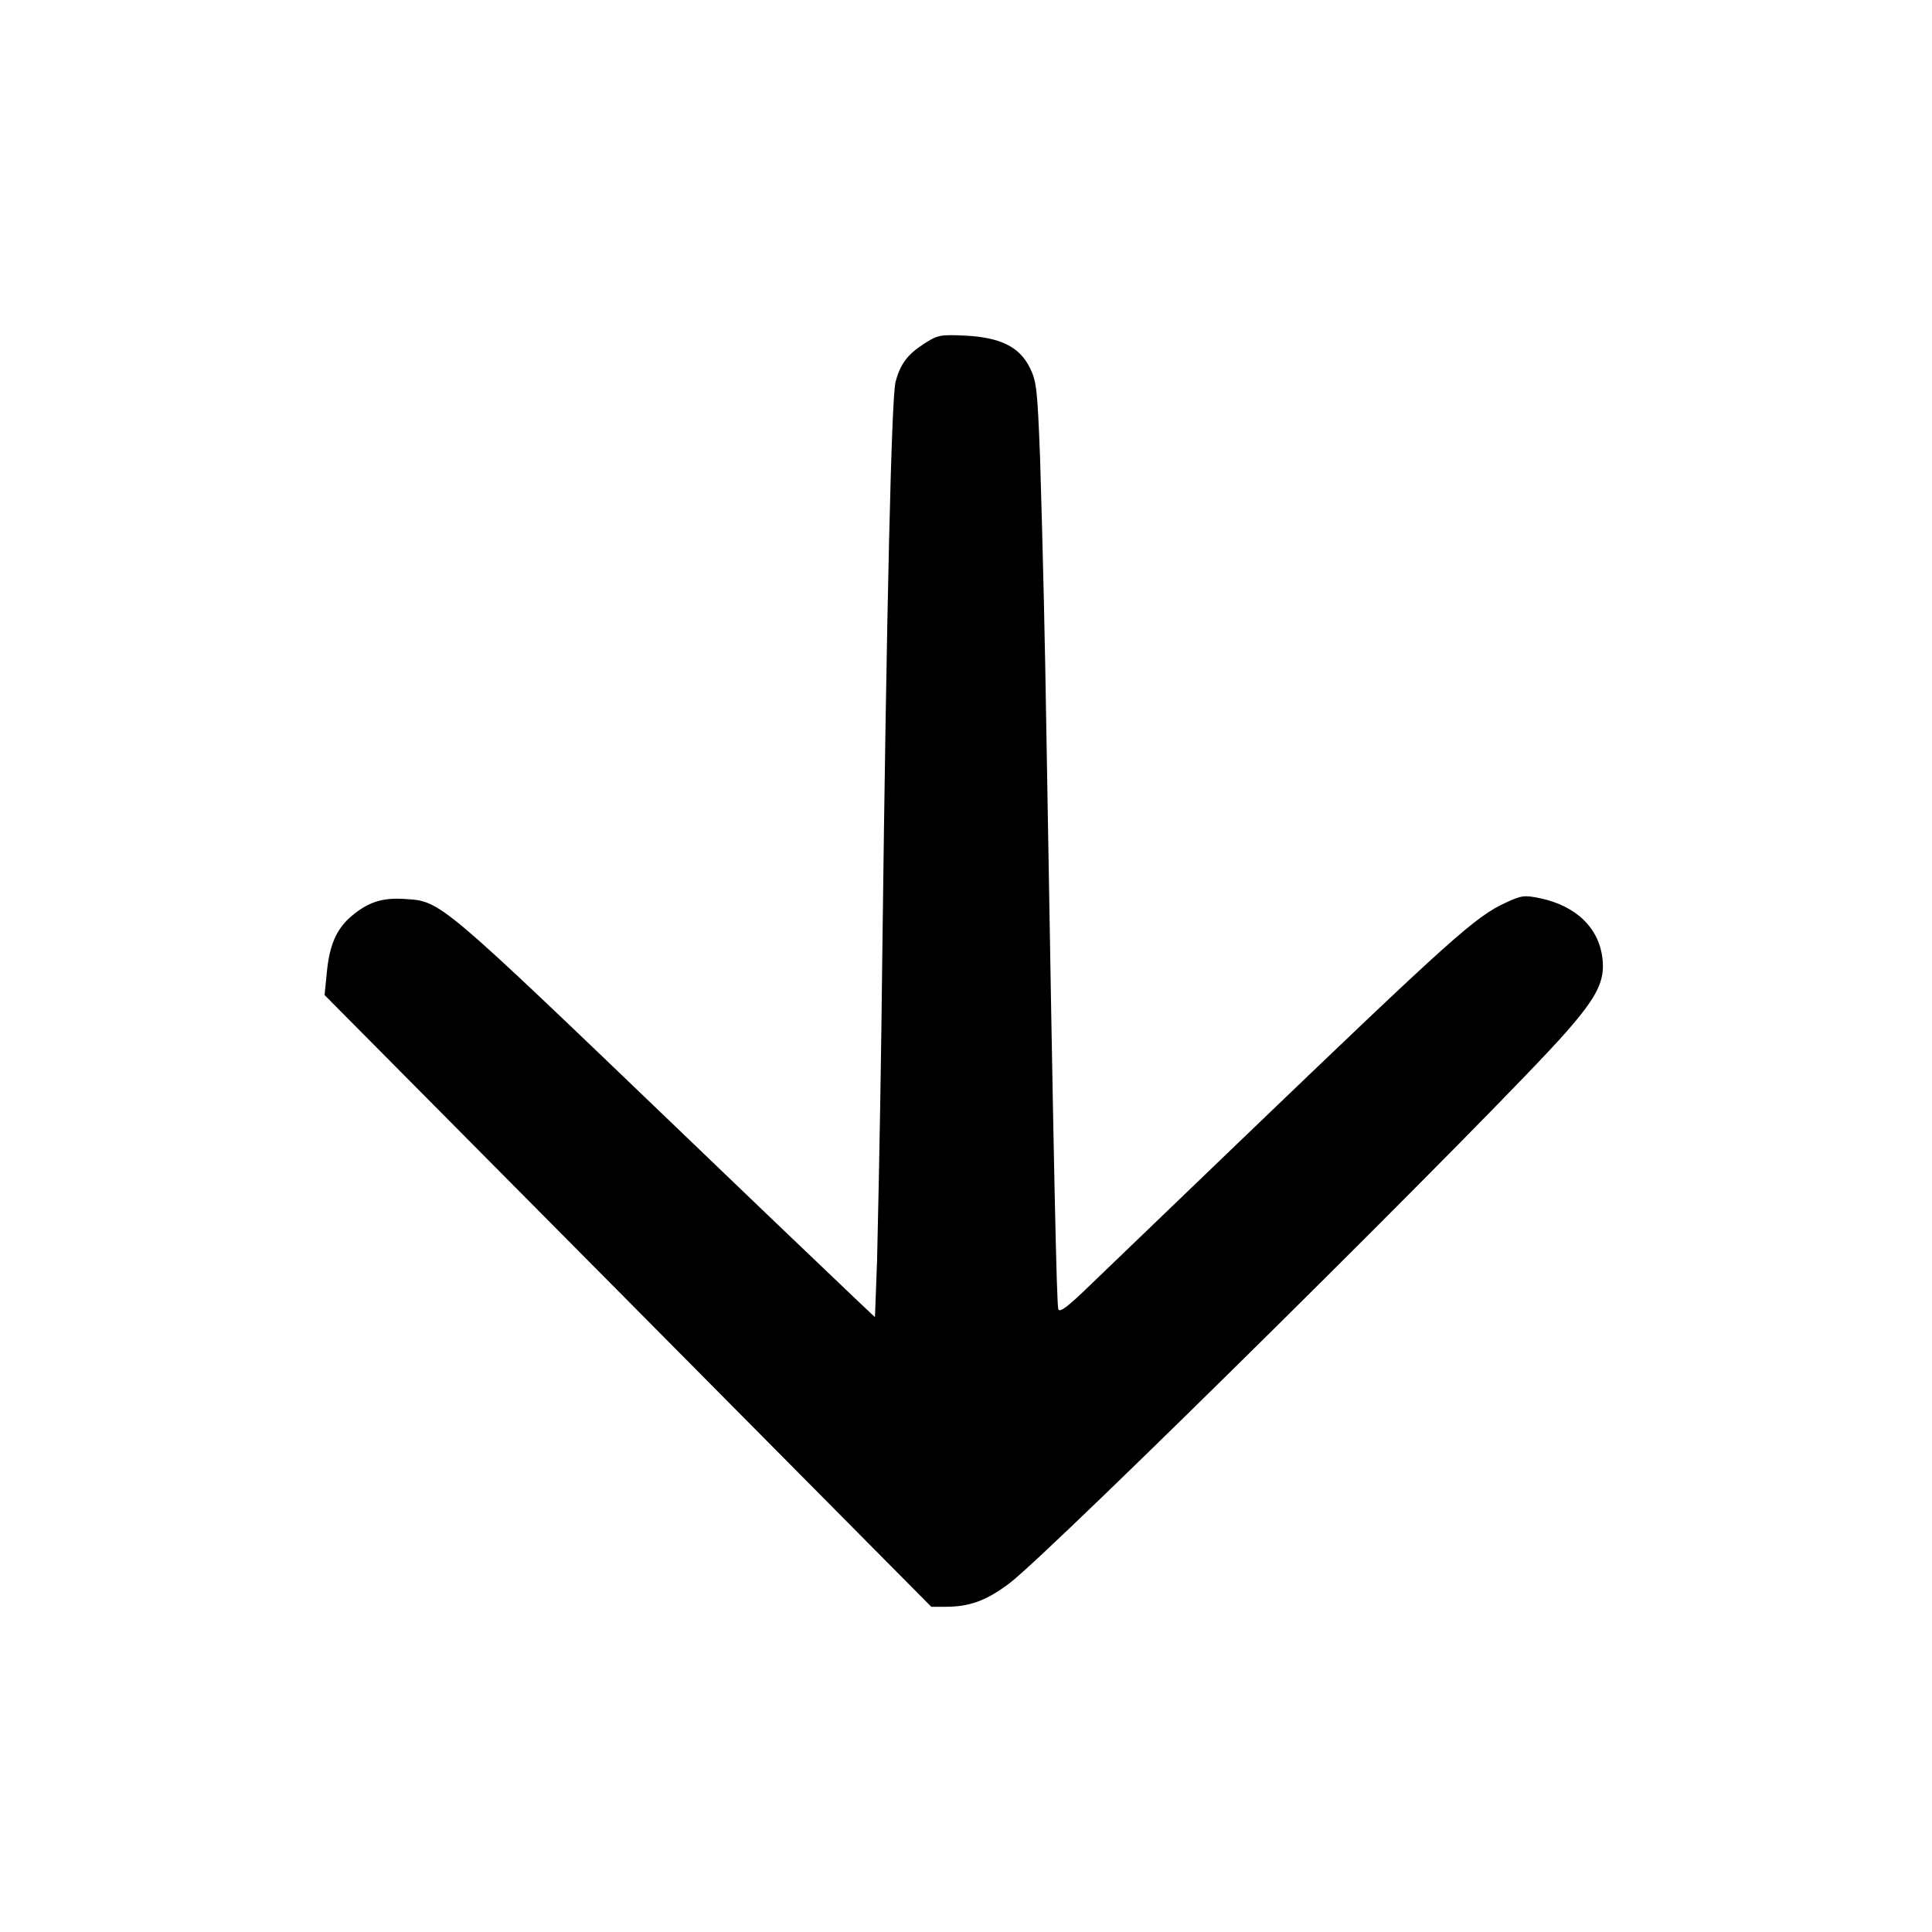
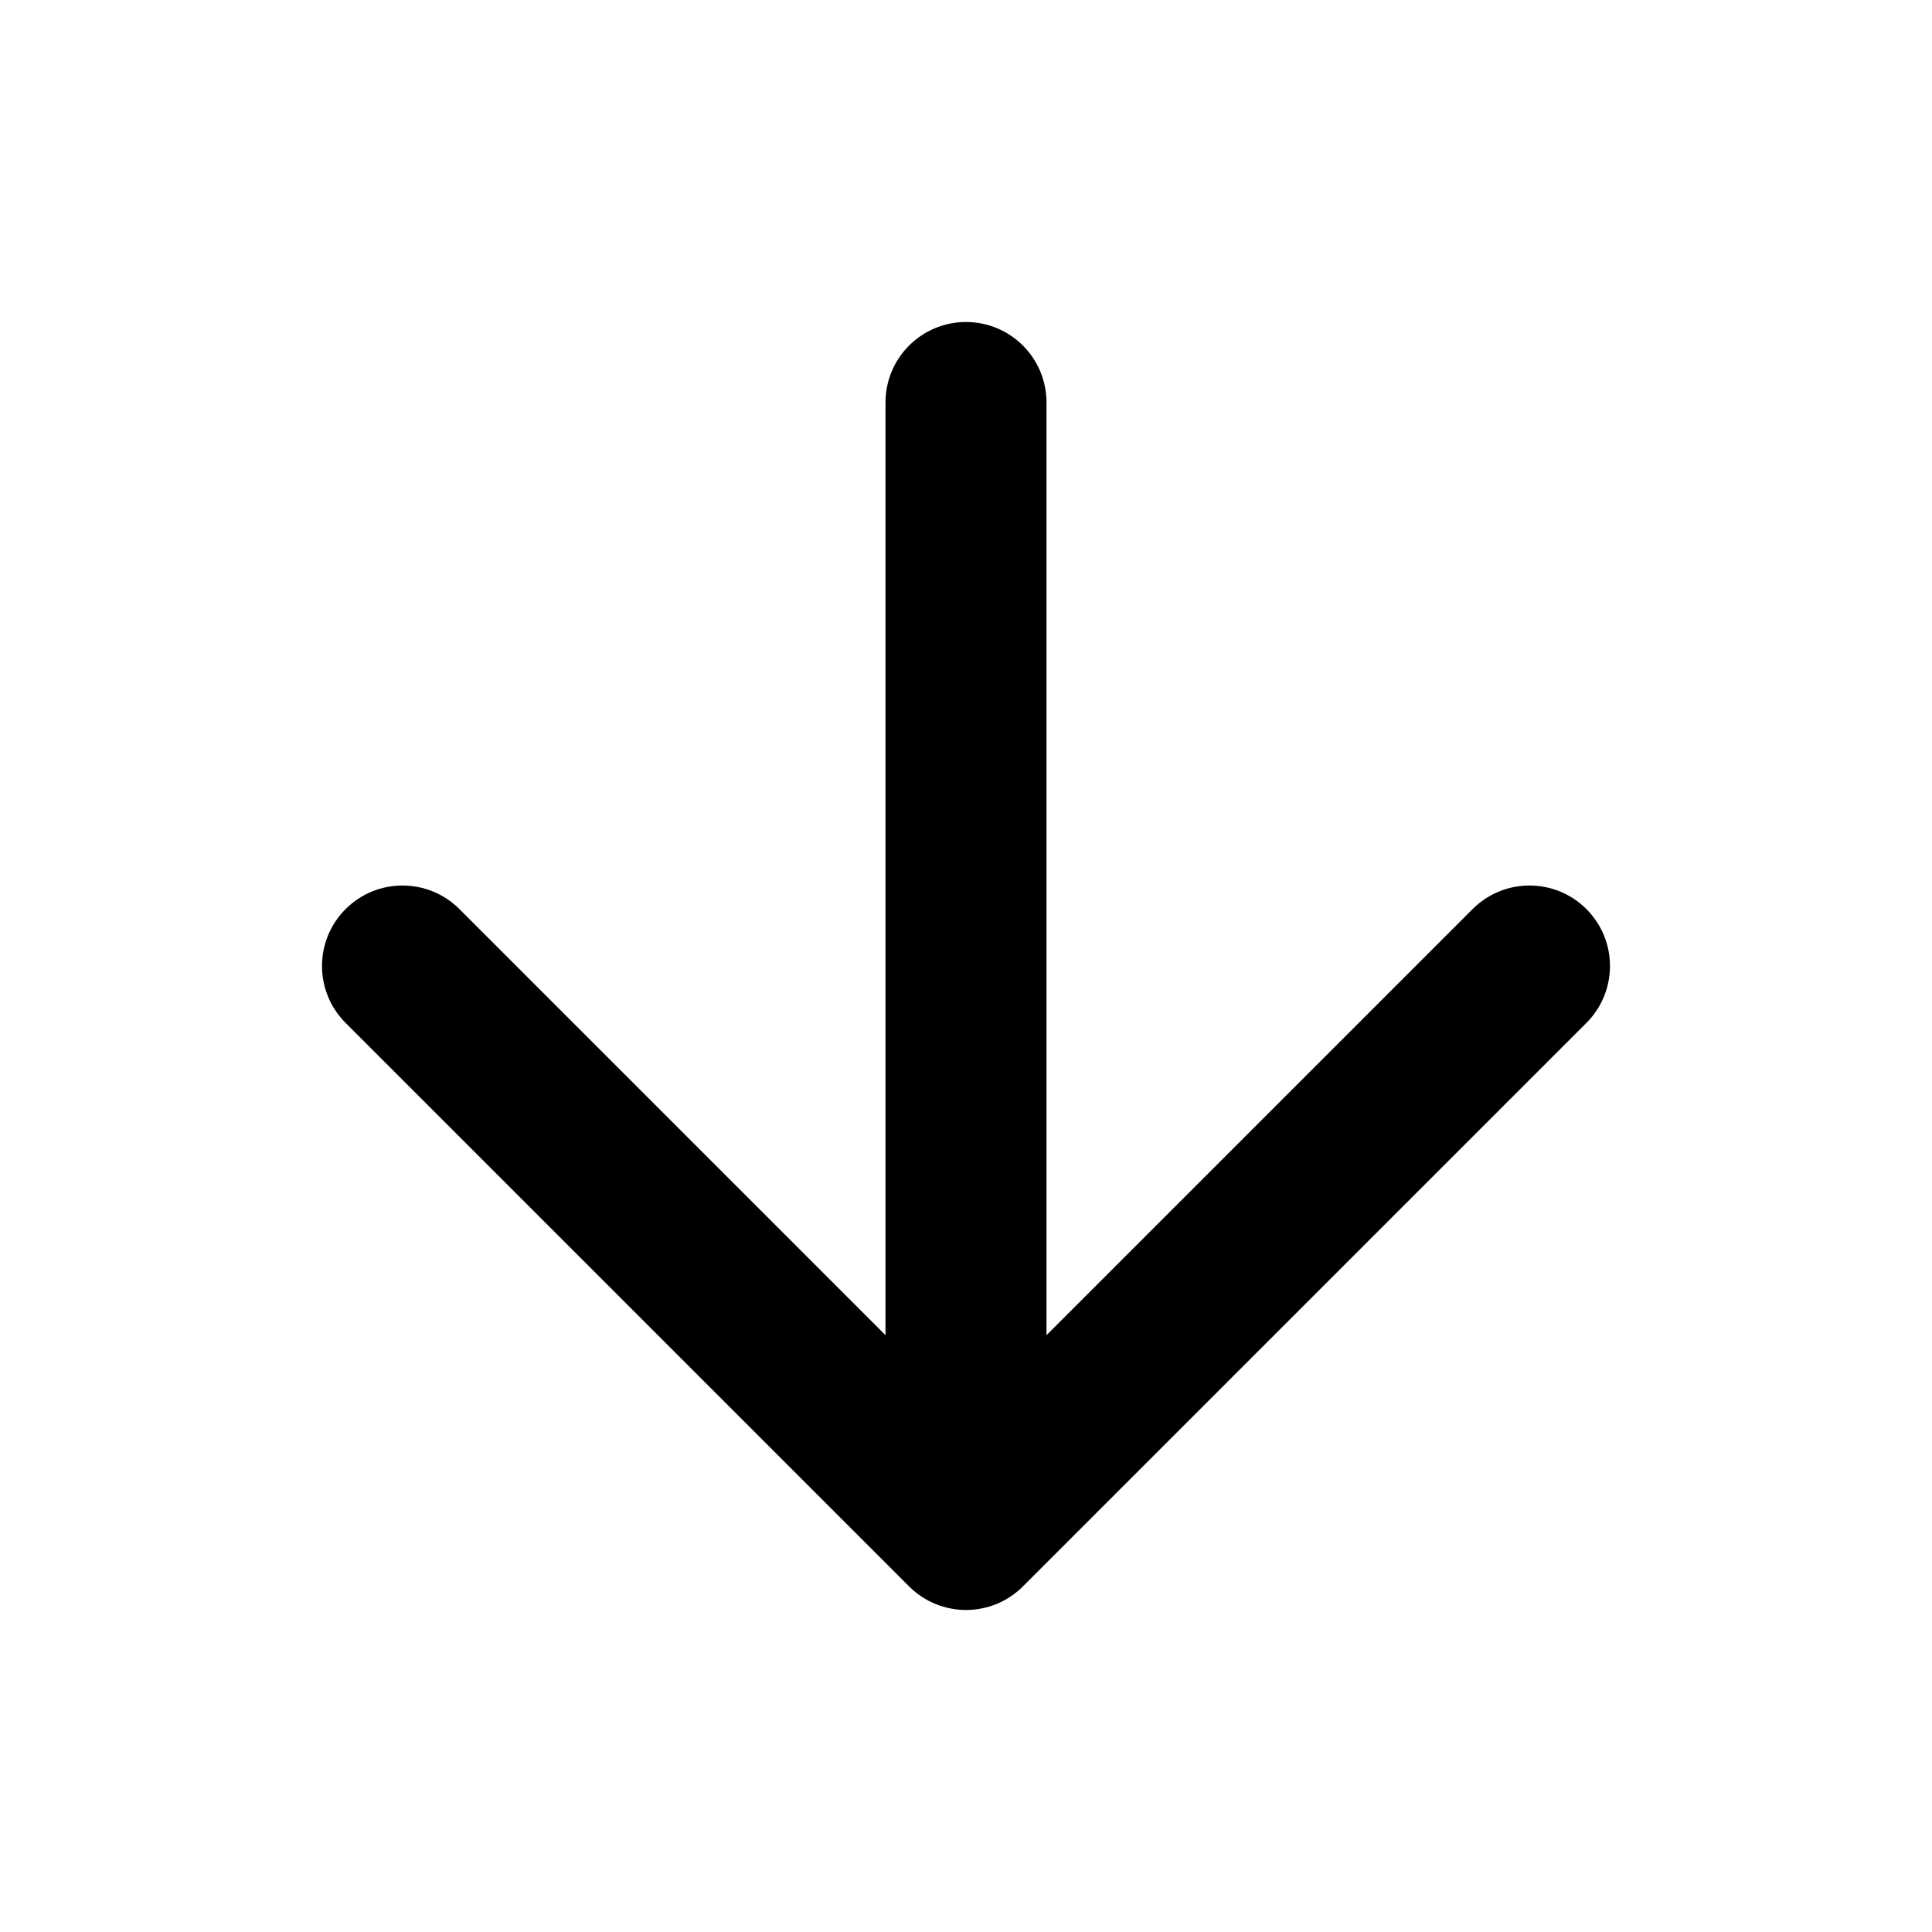
<svg xmlns="http://www.w3.org/2000/svg" viewBox="0 0 24 24">
-   <path d="M11.479 4.27c-.207.134-.295.251-.354.474-.051.19-.111 2.792-.164 7.056a303 303 0 0 1-.066 3.871l-.026.691-.244-.23A606 606 0 0 1 8.5 14.099c-3.073-2.948-3.019-2.902-3.477-2.932-.277-.017-.449.039-.655.212-.186.157-.274.356-.307.691l-.029.291 3.769 3.799 3.768 3.8h.178c.297 0 .505-.076.789-.289.515-.386 6.099-5.914 6.92-6.851.388-.443.483-.636.45-.916-.045-.38-.329-.652-.776-.746-.191-.04-.23-.035-.42.053-.383.175-.668.431-3.35 3.006l-1.825 1.754c-.268.26-.371.338-.388.293-.022-.058-.058-1.78-.148-7.144a226 226 0 0 0-.079-3.435c-.033-.854-.044-.951-.128-1.119-.129-.259-.366-.375-.806-.397-.305-.014-.337-.008-.507.101" />
+   <path d="M12 4a1 1 0 0 0-1 1v11.586l-5.293-5.293a1 1 0 0 0-1.414 0 1 1 0 0 0 0 1.414l7 7a1 1 0 0 0 1.414 0l7-7a1 1 0 0 0 0-1.414 1 1 0 0 0-1.414 0L13 16.586V5a1 1 0 0 0-1-1" />
</svg>
